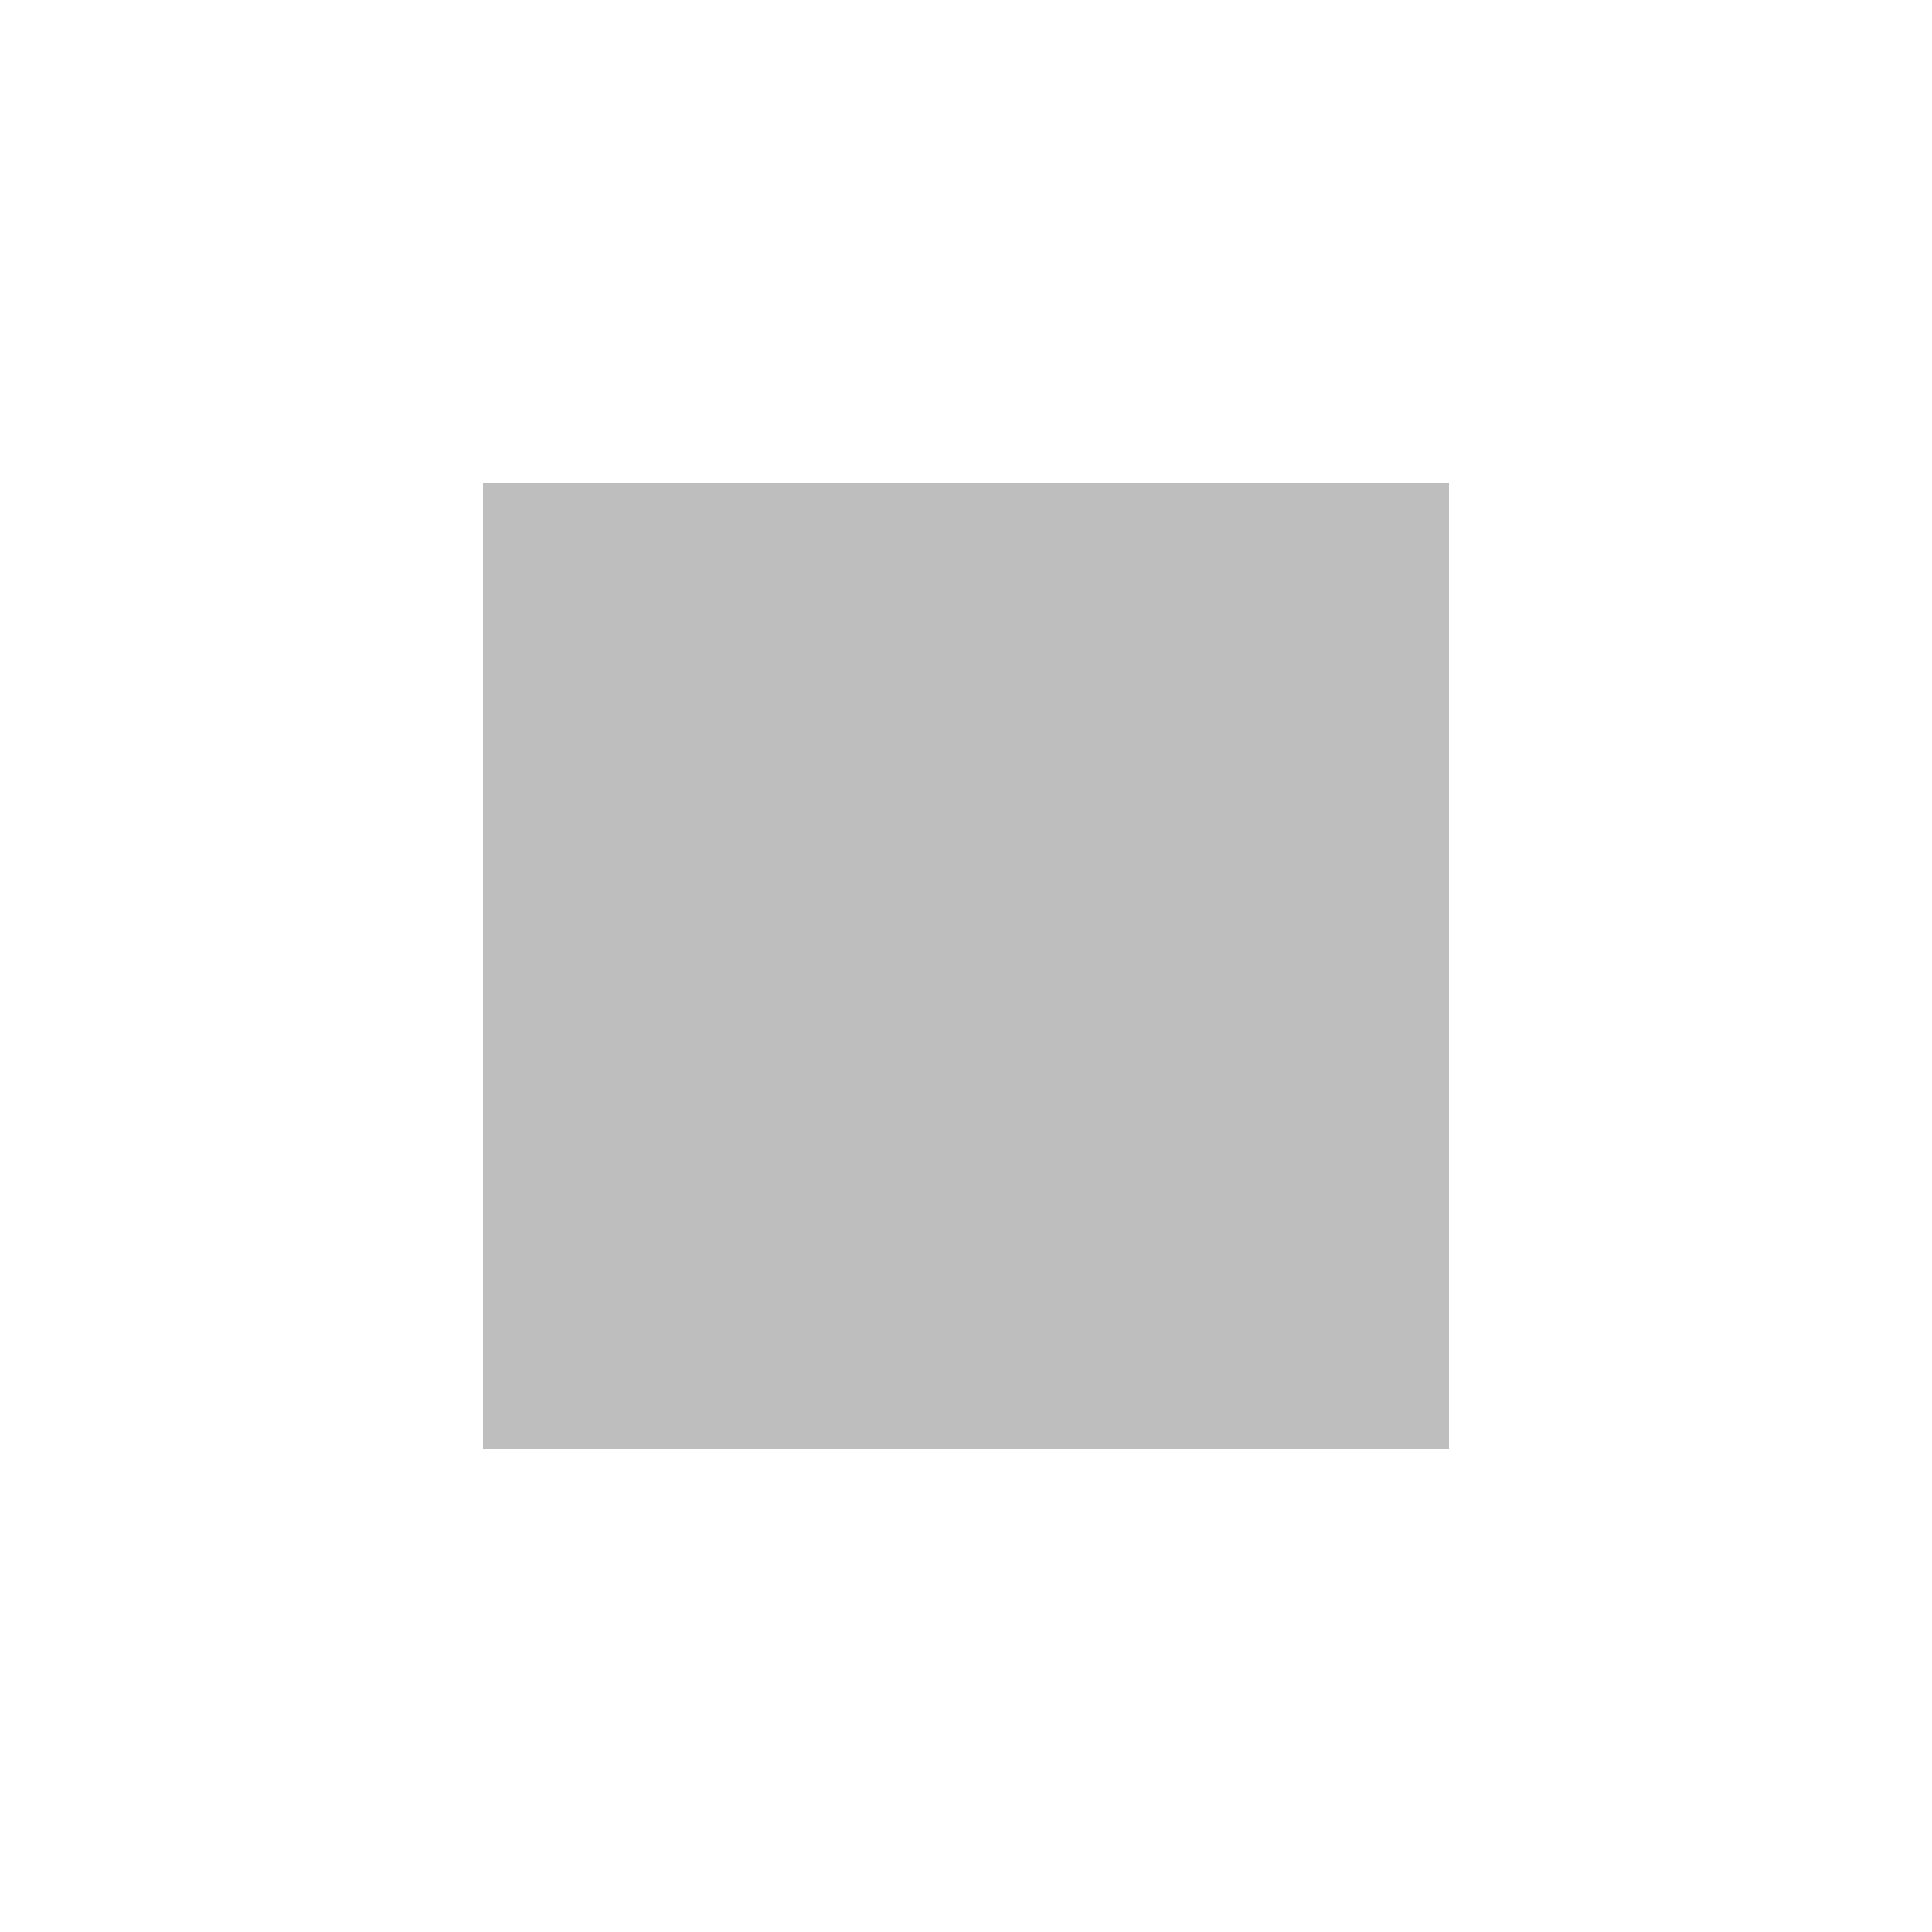
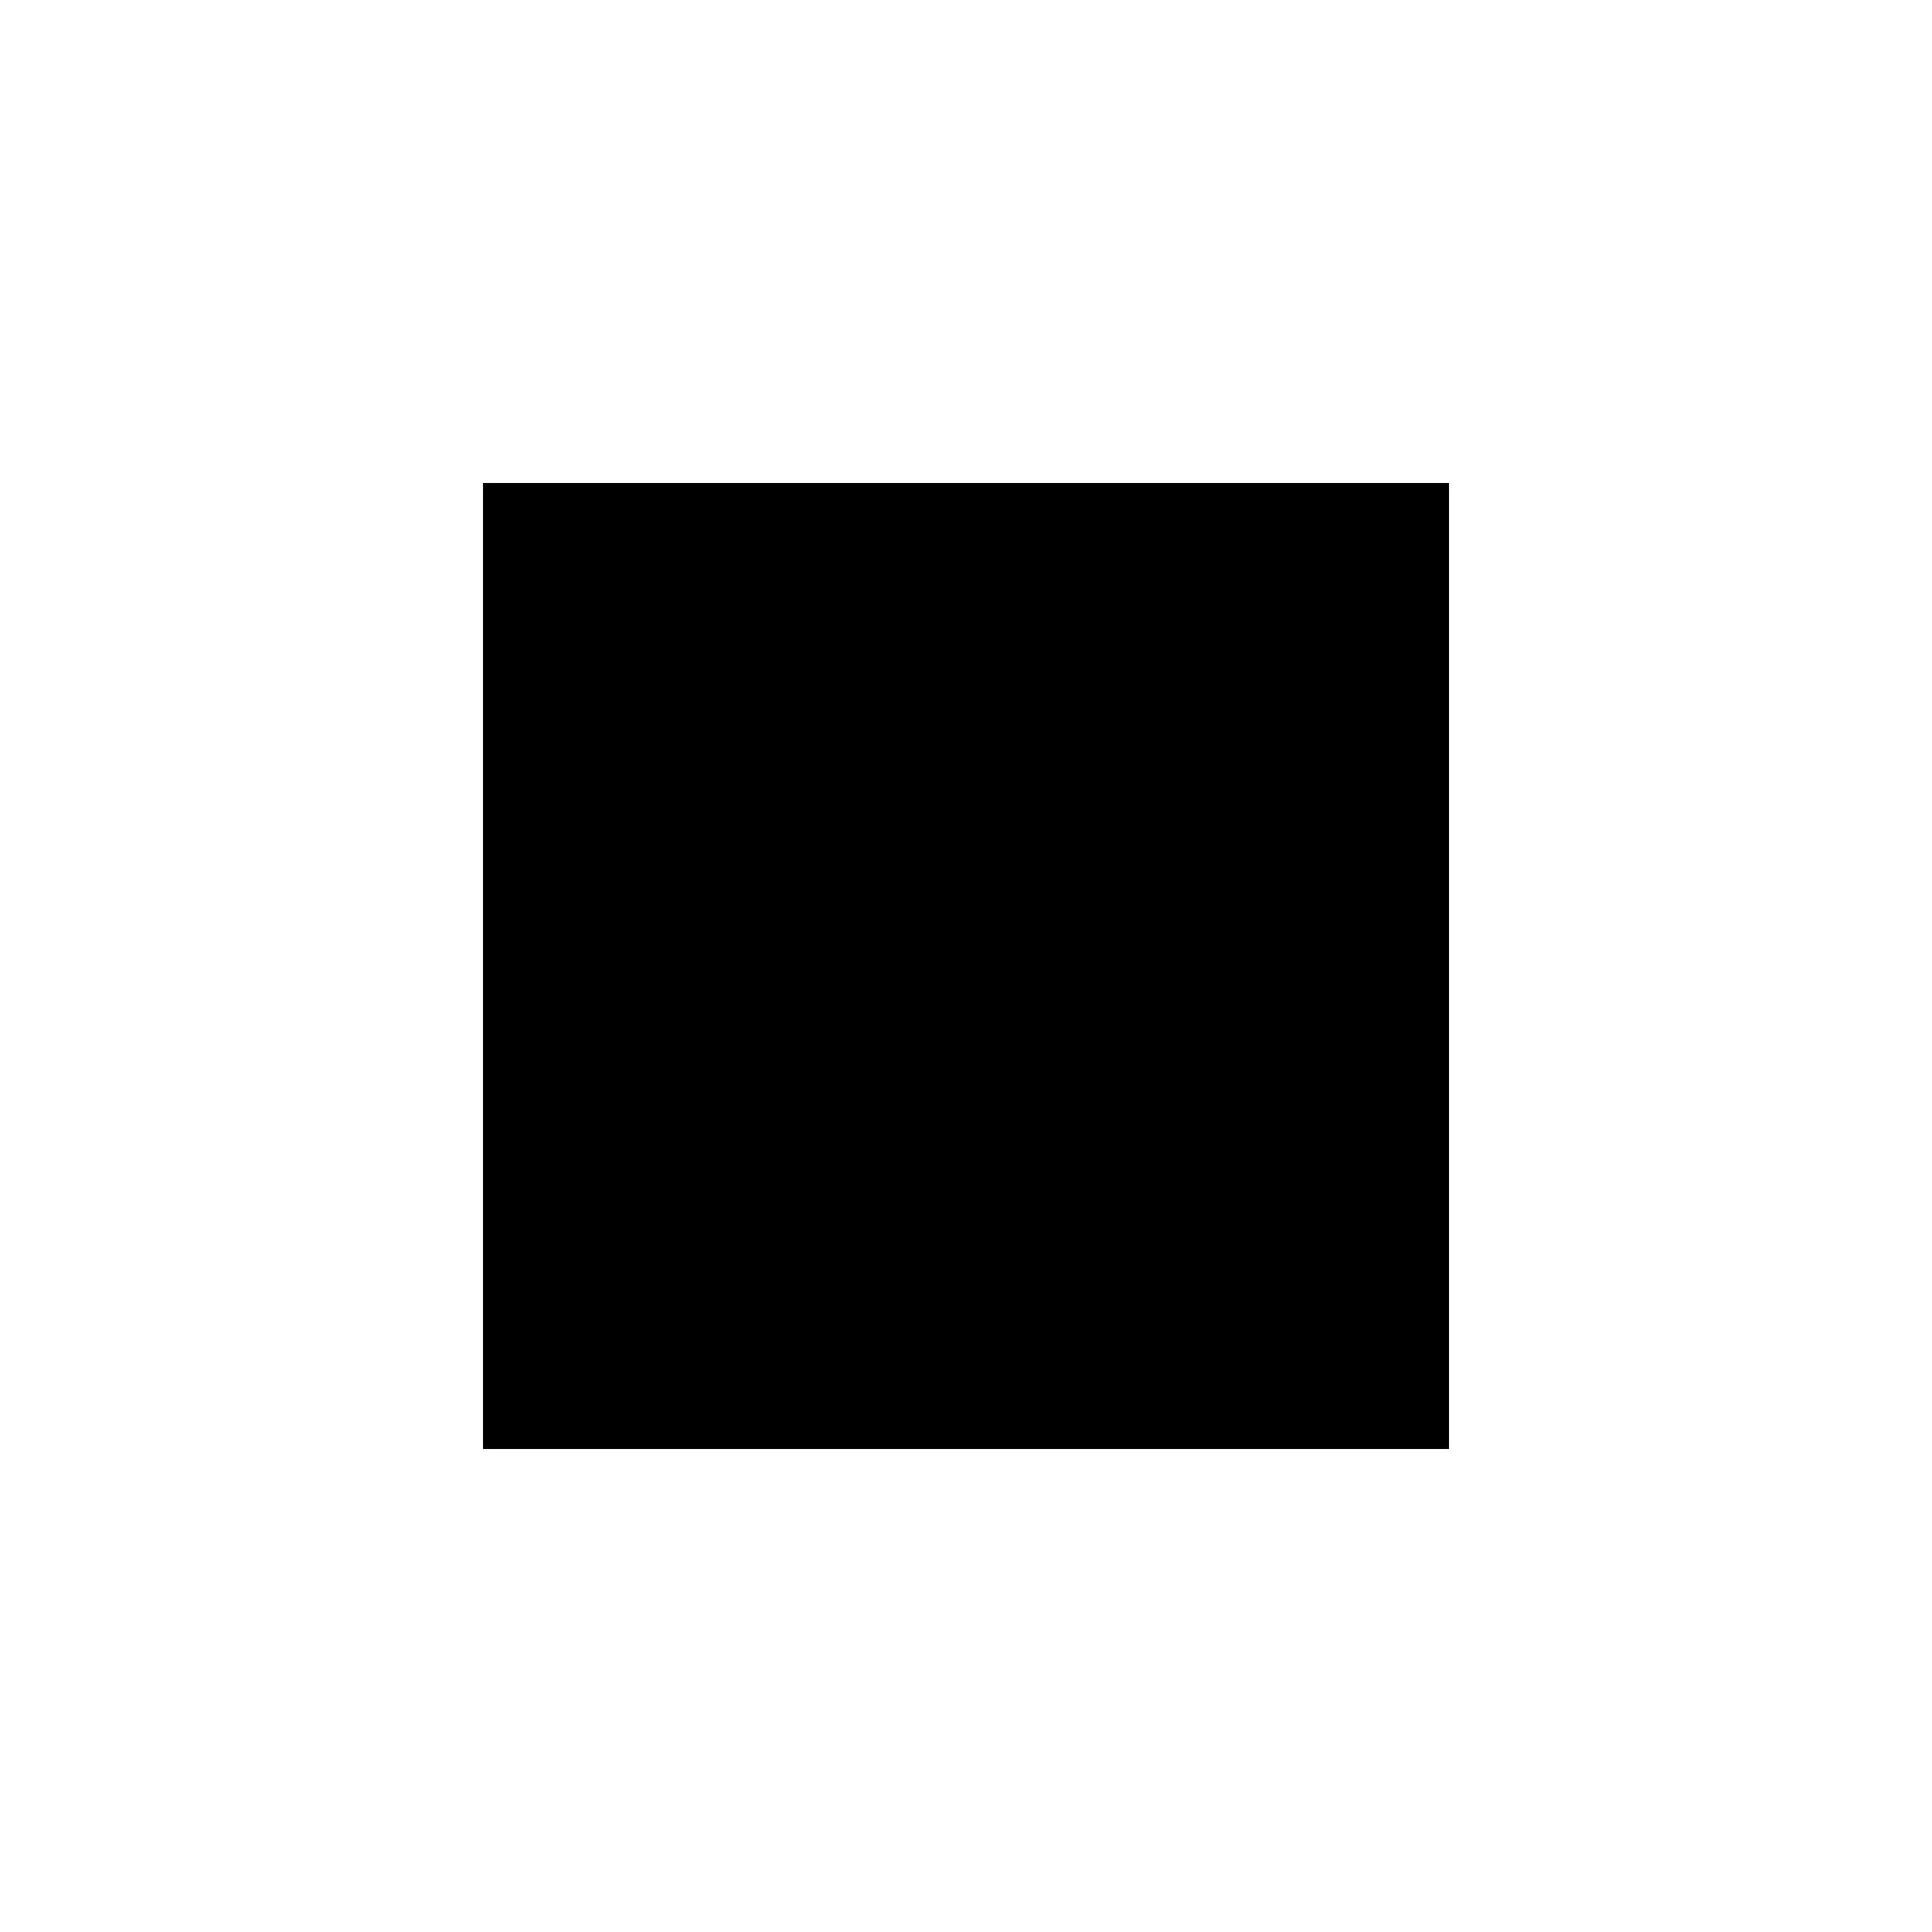
<svg xmlns="http://www.w3.org/2000/svg" id="svg7384" version="1.1" height="16" width="16">
  <defs id="defs7386" />
  <g transform="translate(-140,-606)" id="layer9" style="display:inline" />
  <g transform="translate(-140,-606)" id="layer10" />
  <g transform="translate(-140,-606)" id="layer11" />
  <g transform="translate(-140,-606)" id="layer12">
-     <path d="m 144,610 0,8 8,0 0,-8 -8,0 z" id="path3807-1-1-5-8" style="font-size:medium;font-style:normal;font-variant:normal;font-weight:normal;font-stretch:normal;text-indent:0pt;text-align:start;text-decoration:none;line-height:normal;letter-spacing:normal;word-spacing:normal;text-transform:none;direction:ltr;text-anchor:start;color:#bebebe;fill:#bebebe;fill-opacity:1;fill-rule:nonzero;stroke:none;stroke-width:2;marker:none;visibility:visible;display:inline;overflow:visible;font-family:Andale Mono" />
+     <path d="m 144,610 0,8 8,0 0,-8 -8,0 z" id="path3807-1-1-5-8" style="font-size:medium;font-style:normal;font-variant:normal;font-weight:normal;font-stretch:normal;text-indent:0pt;text-align:start;text-decoration:none;line-height:normal;letter-spacing:normal;word-spacing:normal;text-transform:none;direction:ltr;text-anchor:start;color:#000000;fill:#000000;fill-opacity:1;fill-rule:nonzero;stroke:none;stroke-width:2;marker:none;visibility:visible;display:inline;overflow:visible;font-family:Andale Mono" />
  </g>
  <g transform="translate(-140,-606)" id="layer13" />
  <g transform="translate(-140,-606)" id="layer14" />
  <g transform="translate(-140,-606)" id="layer15" style="display:inline" />
</svg>
